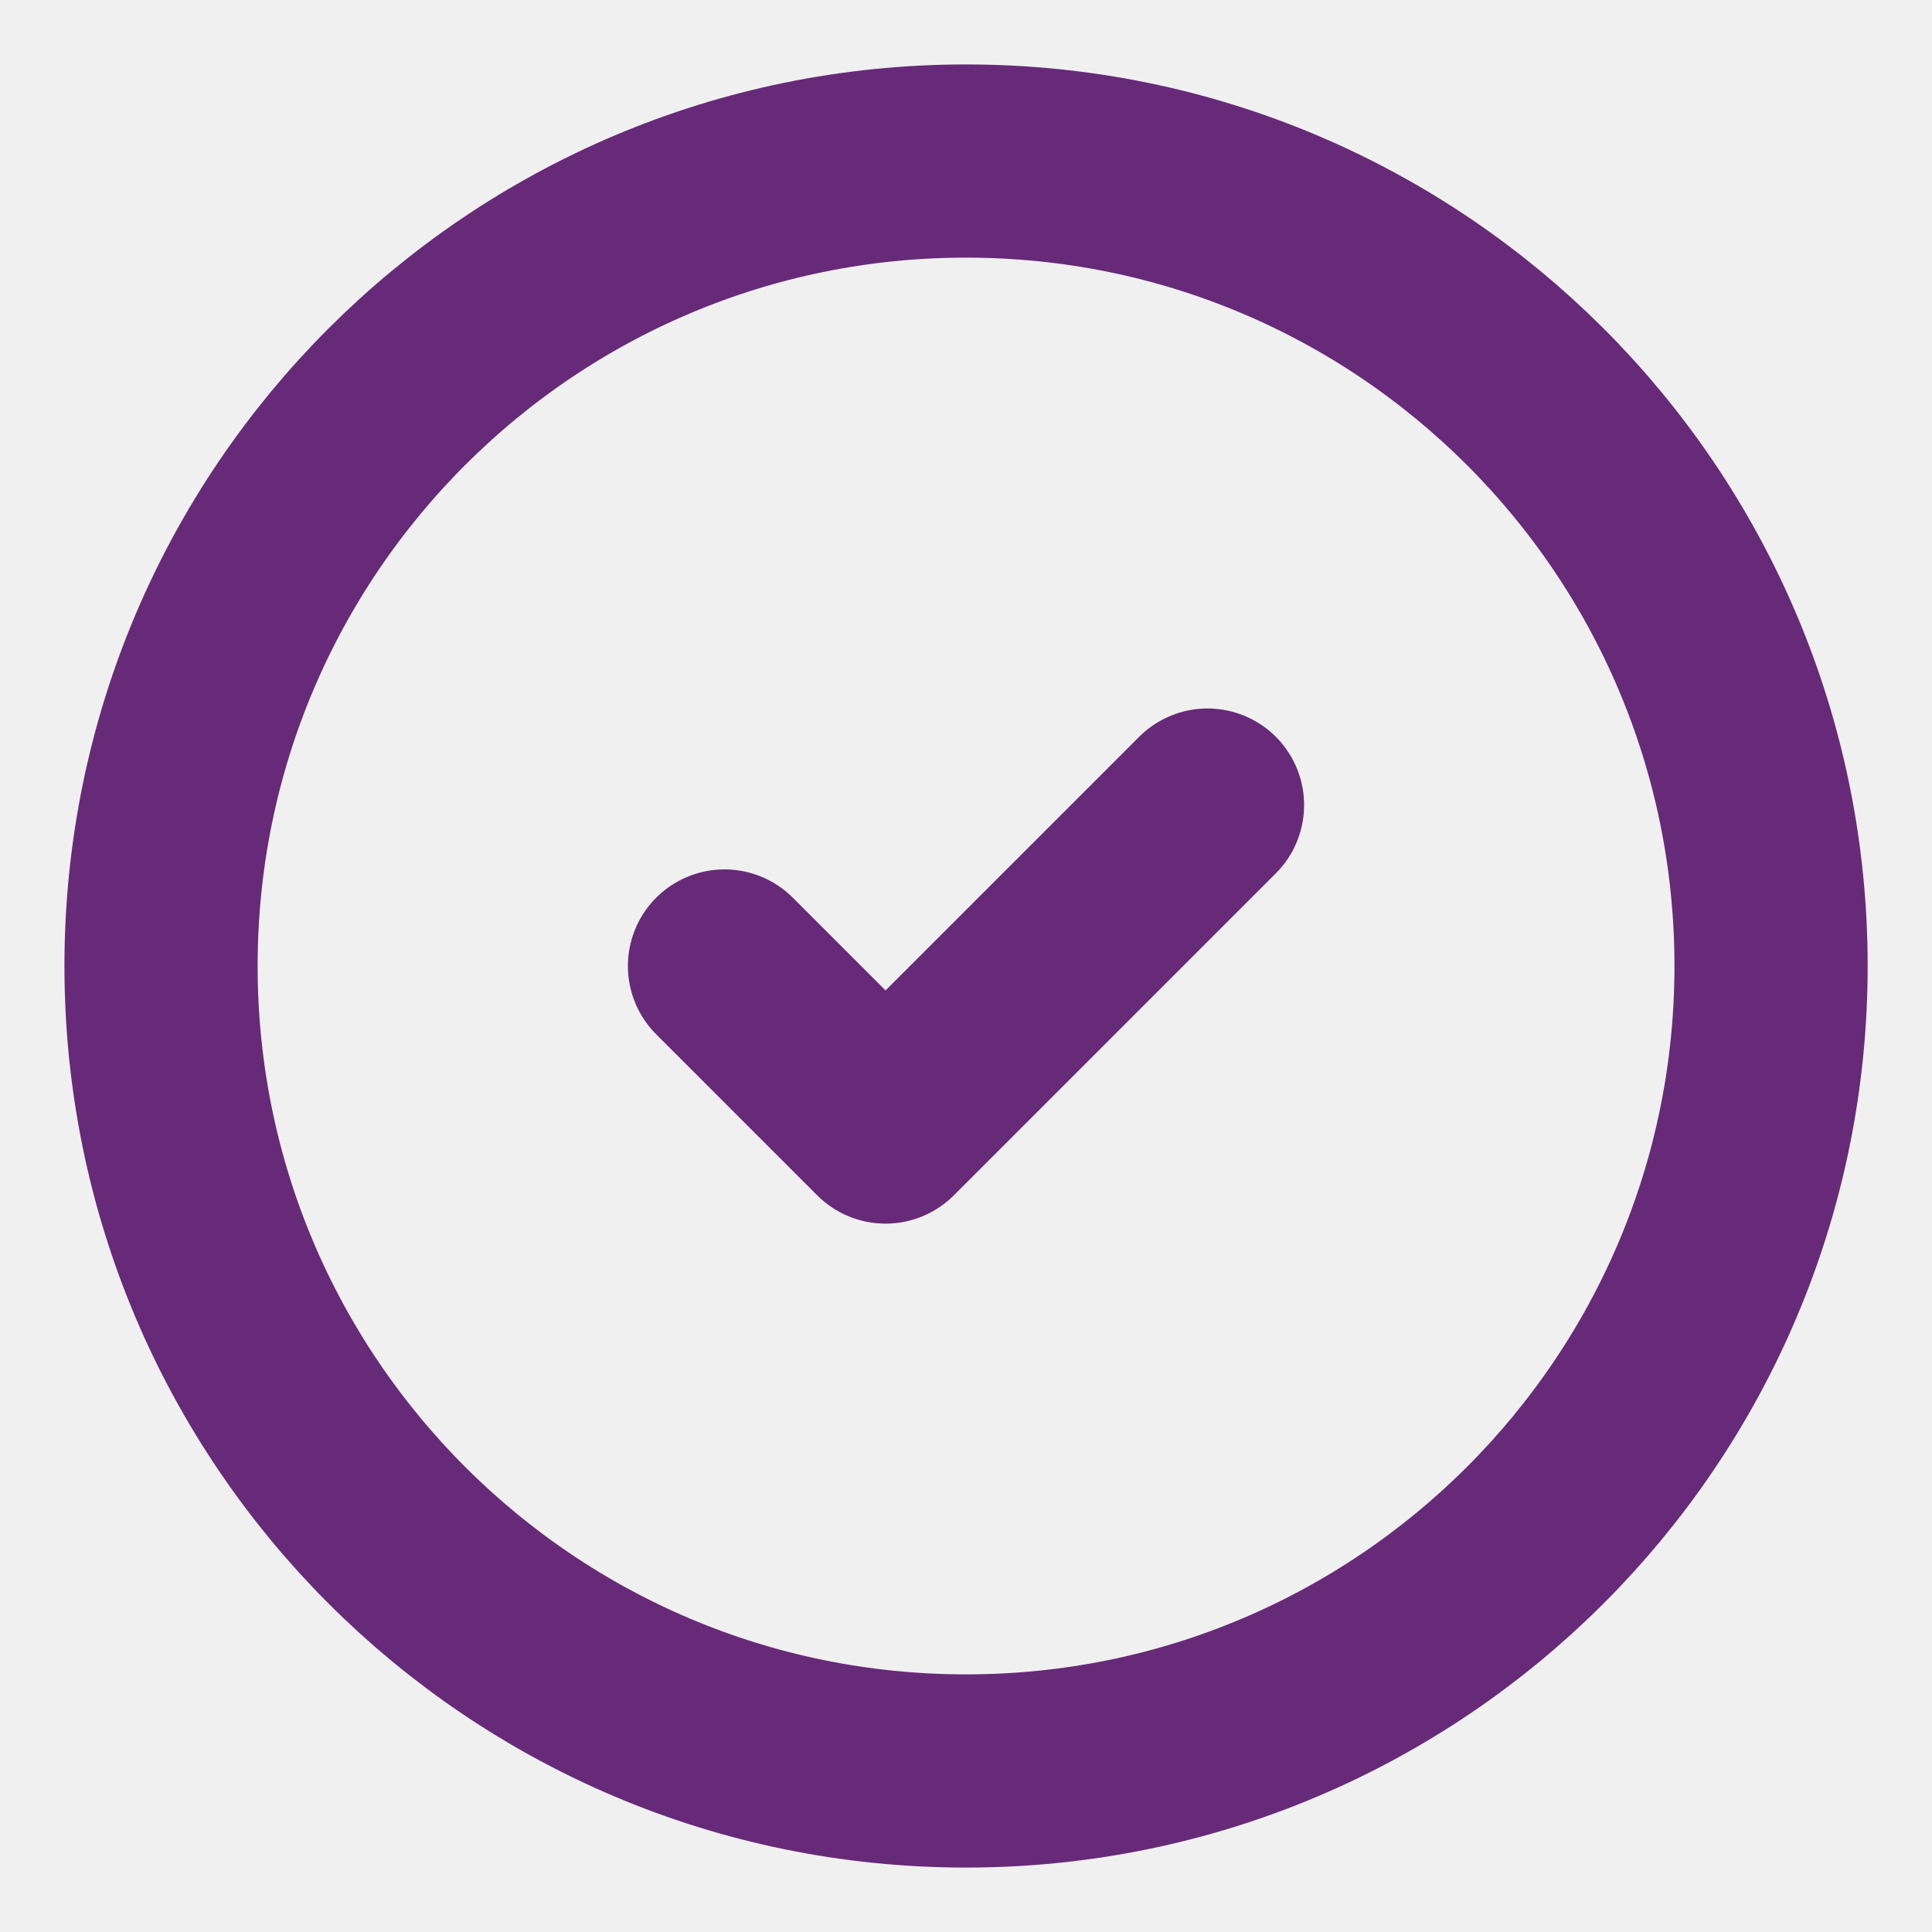
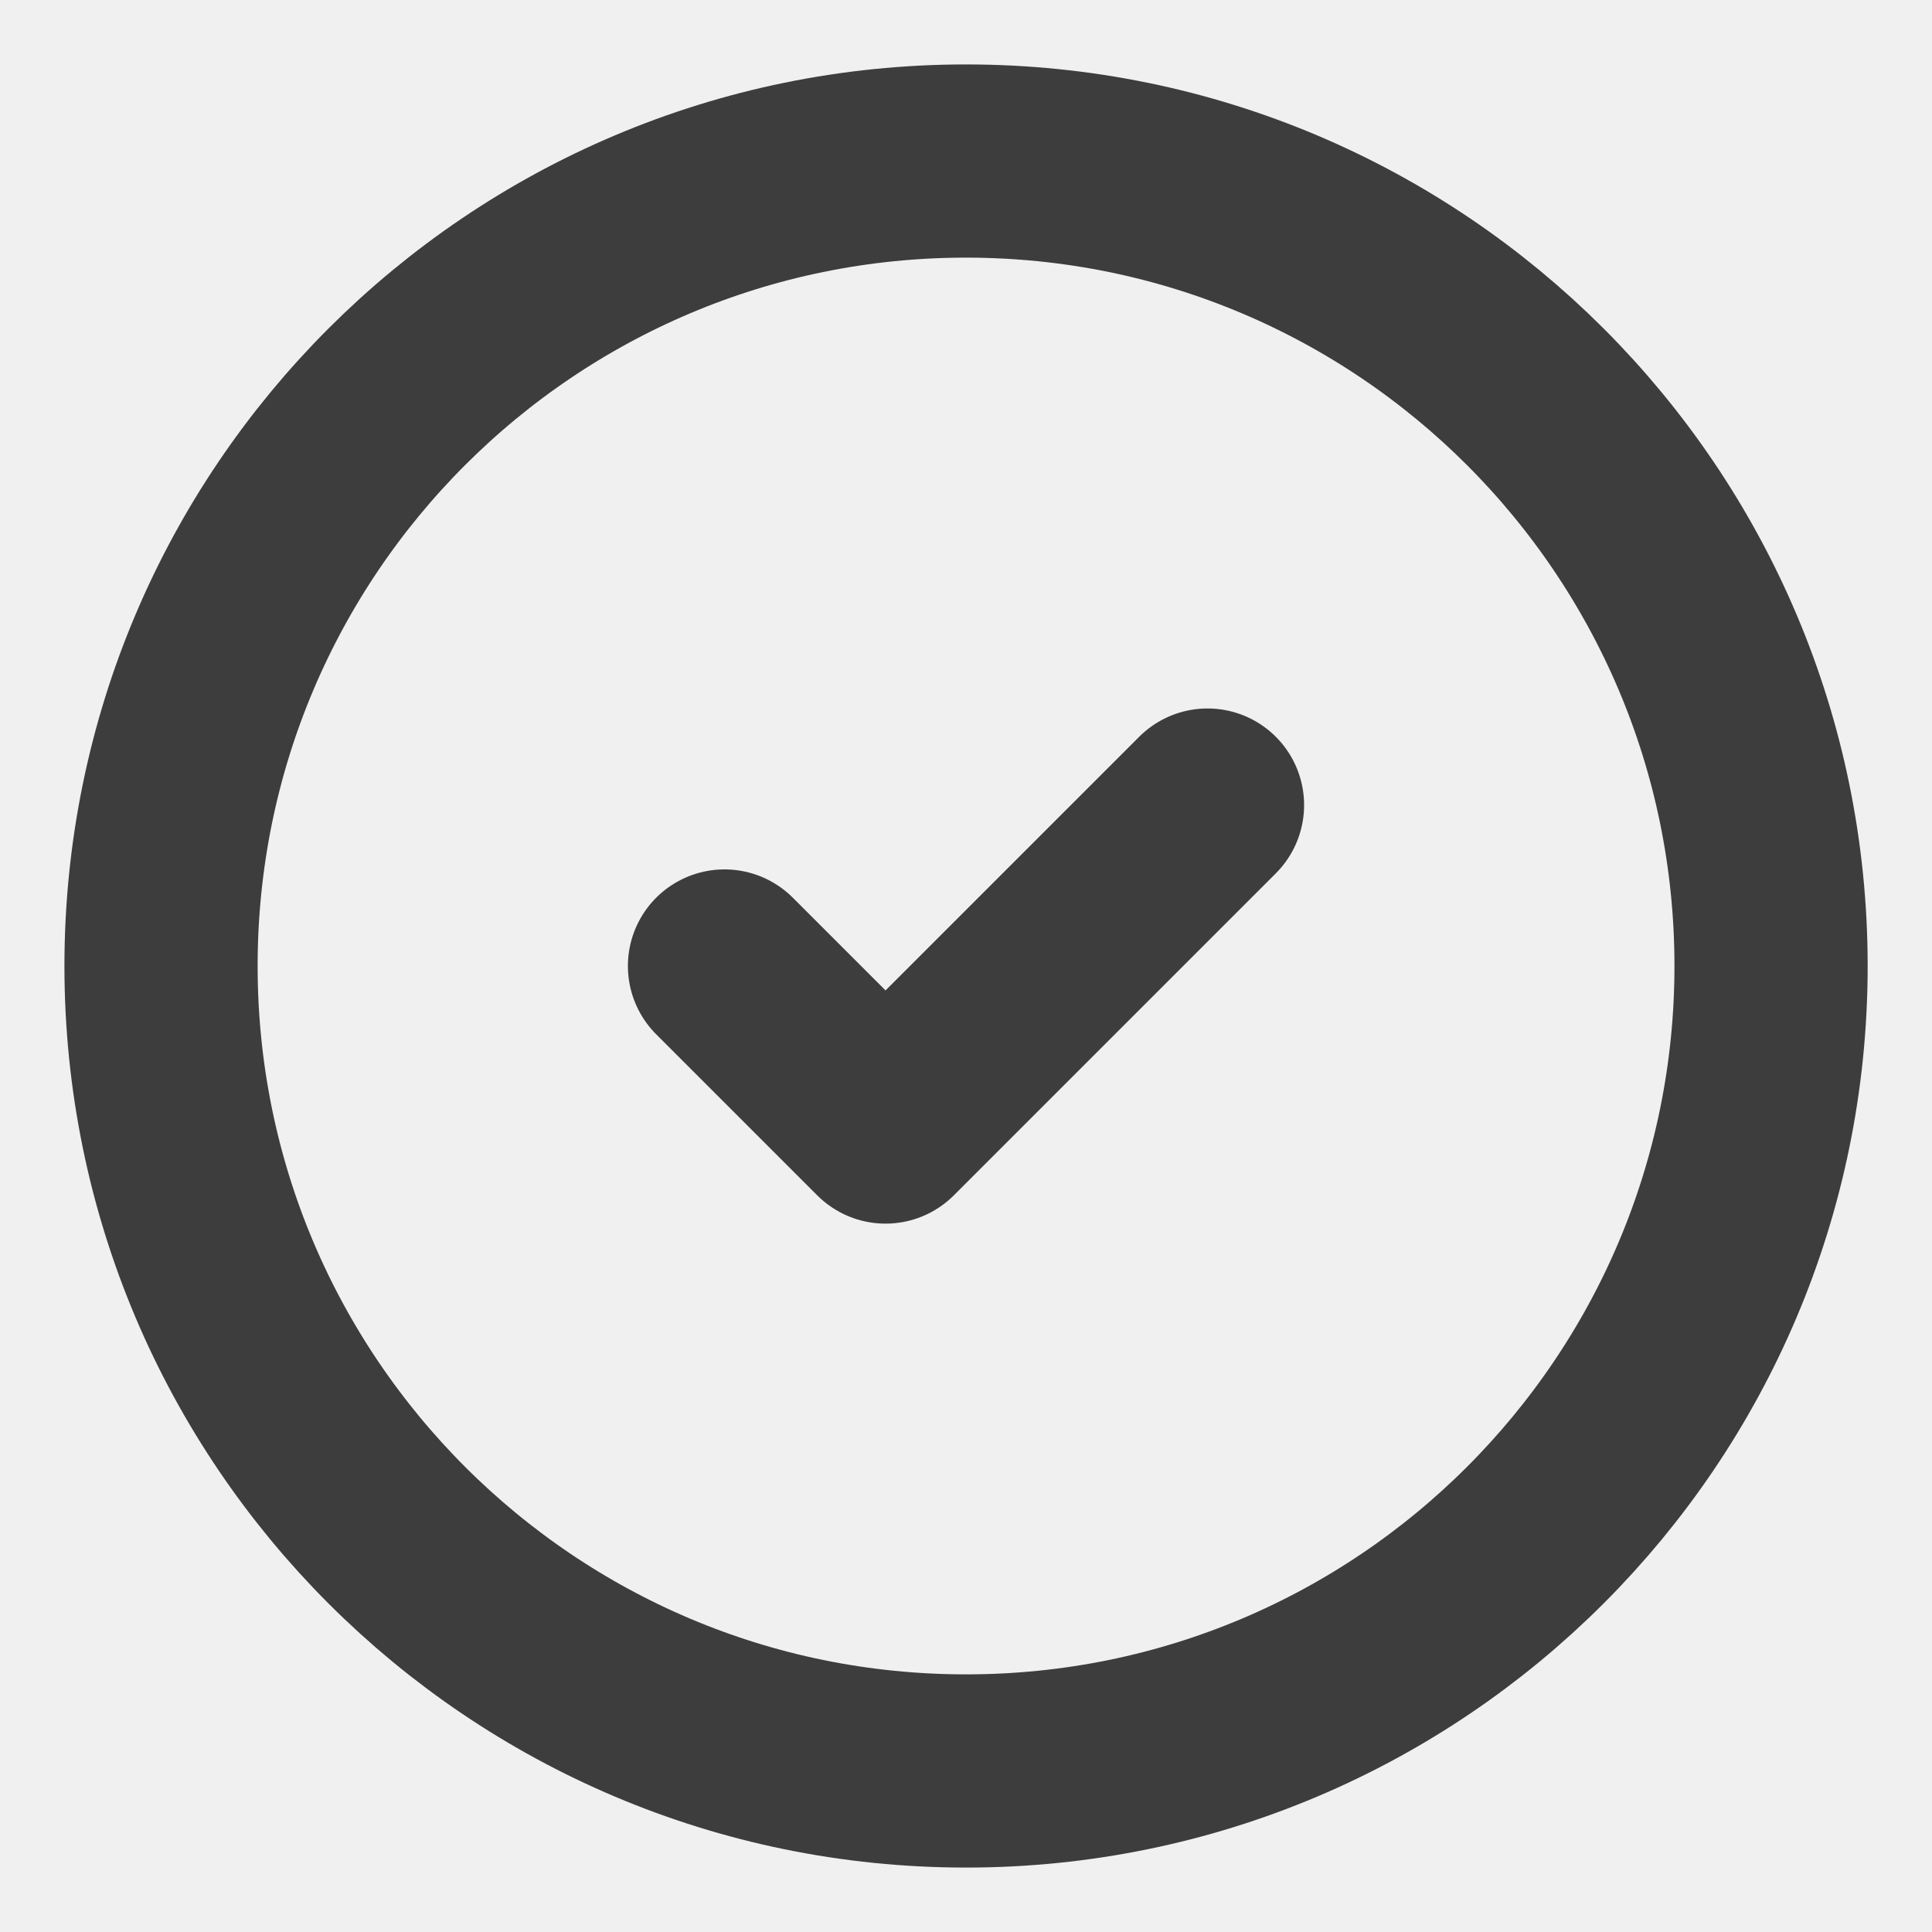
<svg xmlns="http://www.w3.org/2000/svg" width="20" height="20" viewBox="0 0 20 20" fill="none">
  <g clip-path="url(#clip0_125_15935)">
-     <path d="M18.334 10C18.334 14.602 14.603 18.333 10 18.333C5.398 18.333 1.667 14.602 1.667 10C1.667 5.397 5.398 1.667 10 1.667C14.603 1.667 18.334 5.397 18.334 10Z" stroke-width="2" stroke-linecap="round" stroke-linejoin="round" stroke="#672A79" />
-     <path d="M7.5 10L9.167 11.667L12.5 8.334" stroke-width="2" stroke-linecap="round" stroke-linejoin="round" stroke="#672A79" />
+     <path d="M18.334 10C18.334 14.602 14.603 18.333 10 18.333C5.398 18.333 1.667 14.602 1.667 10C1.667 5.397 5.398 1.667 10 1.667C14.603 1.667 18.334 5.397 18.334 10Z" stroke-width="2" stroke-linecap="round" stroke-linejoin="round" stroke="#3d3d3d" />
+     <path d="M7.5 10L9.167 11.667L12.5 8.334" stroke-width="2" stroke-linecap="round" stroke-linejoin="round" stroke="#3d3d3d" />
  </g>
  <defs>
    <clipPath id="clip0_125_15935">
      <rect width="20" height="20" fill="white" />
    </clipPath>
  </defs>
</svg>
